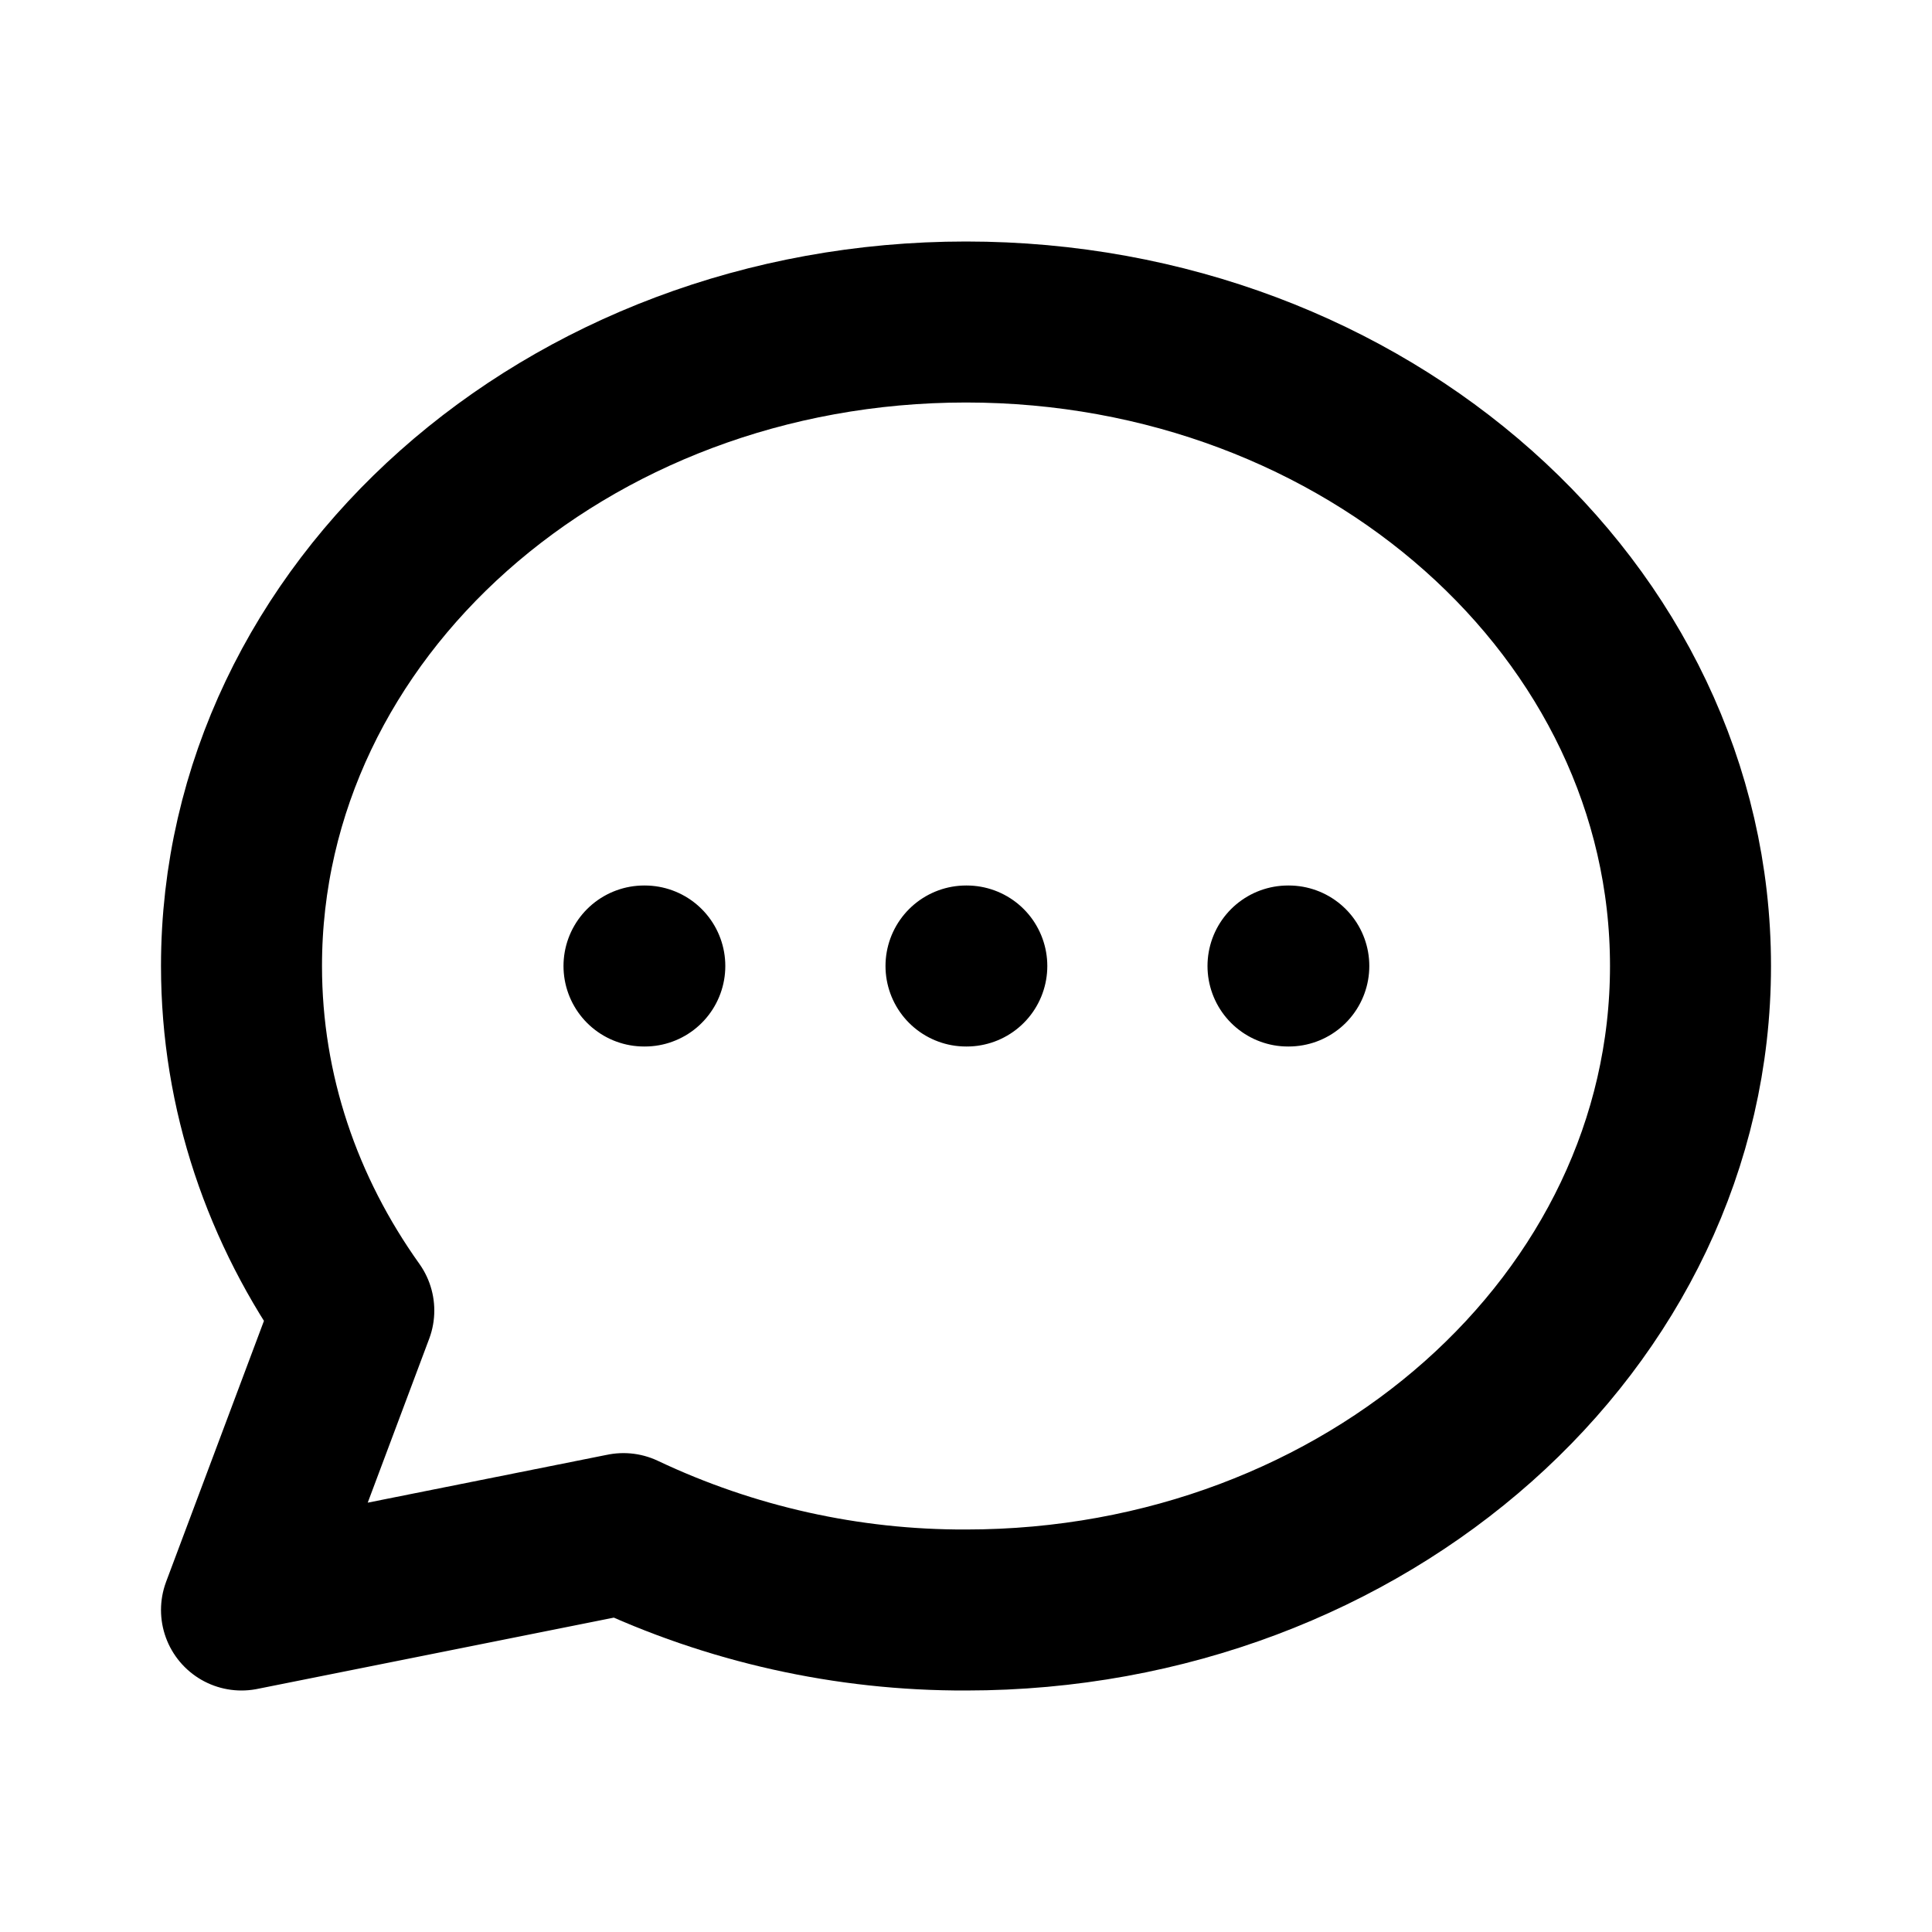
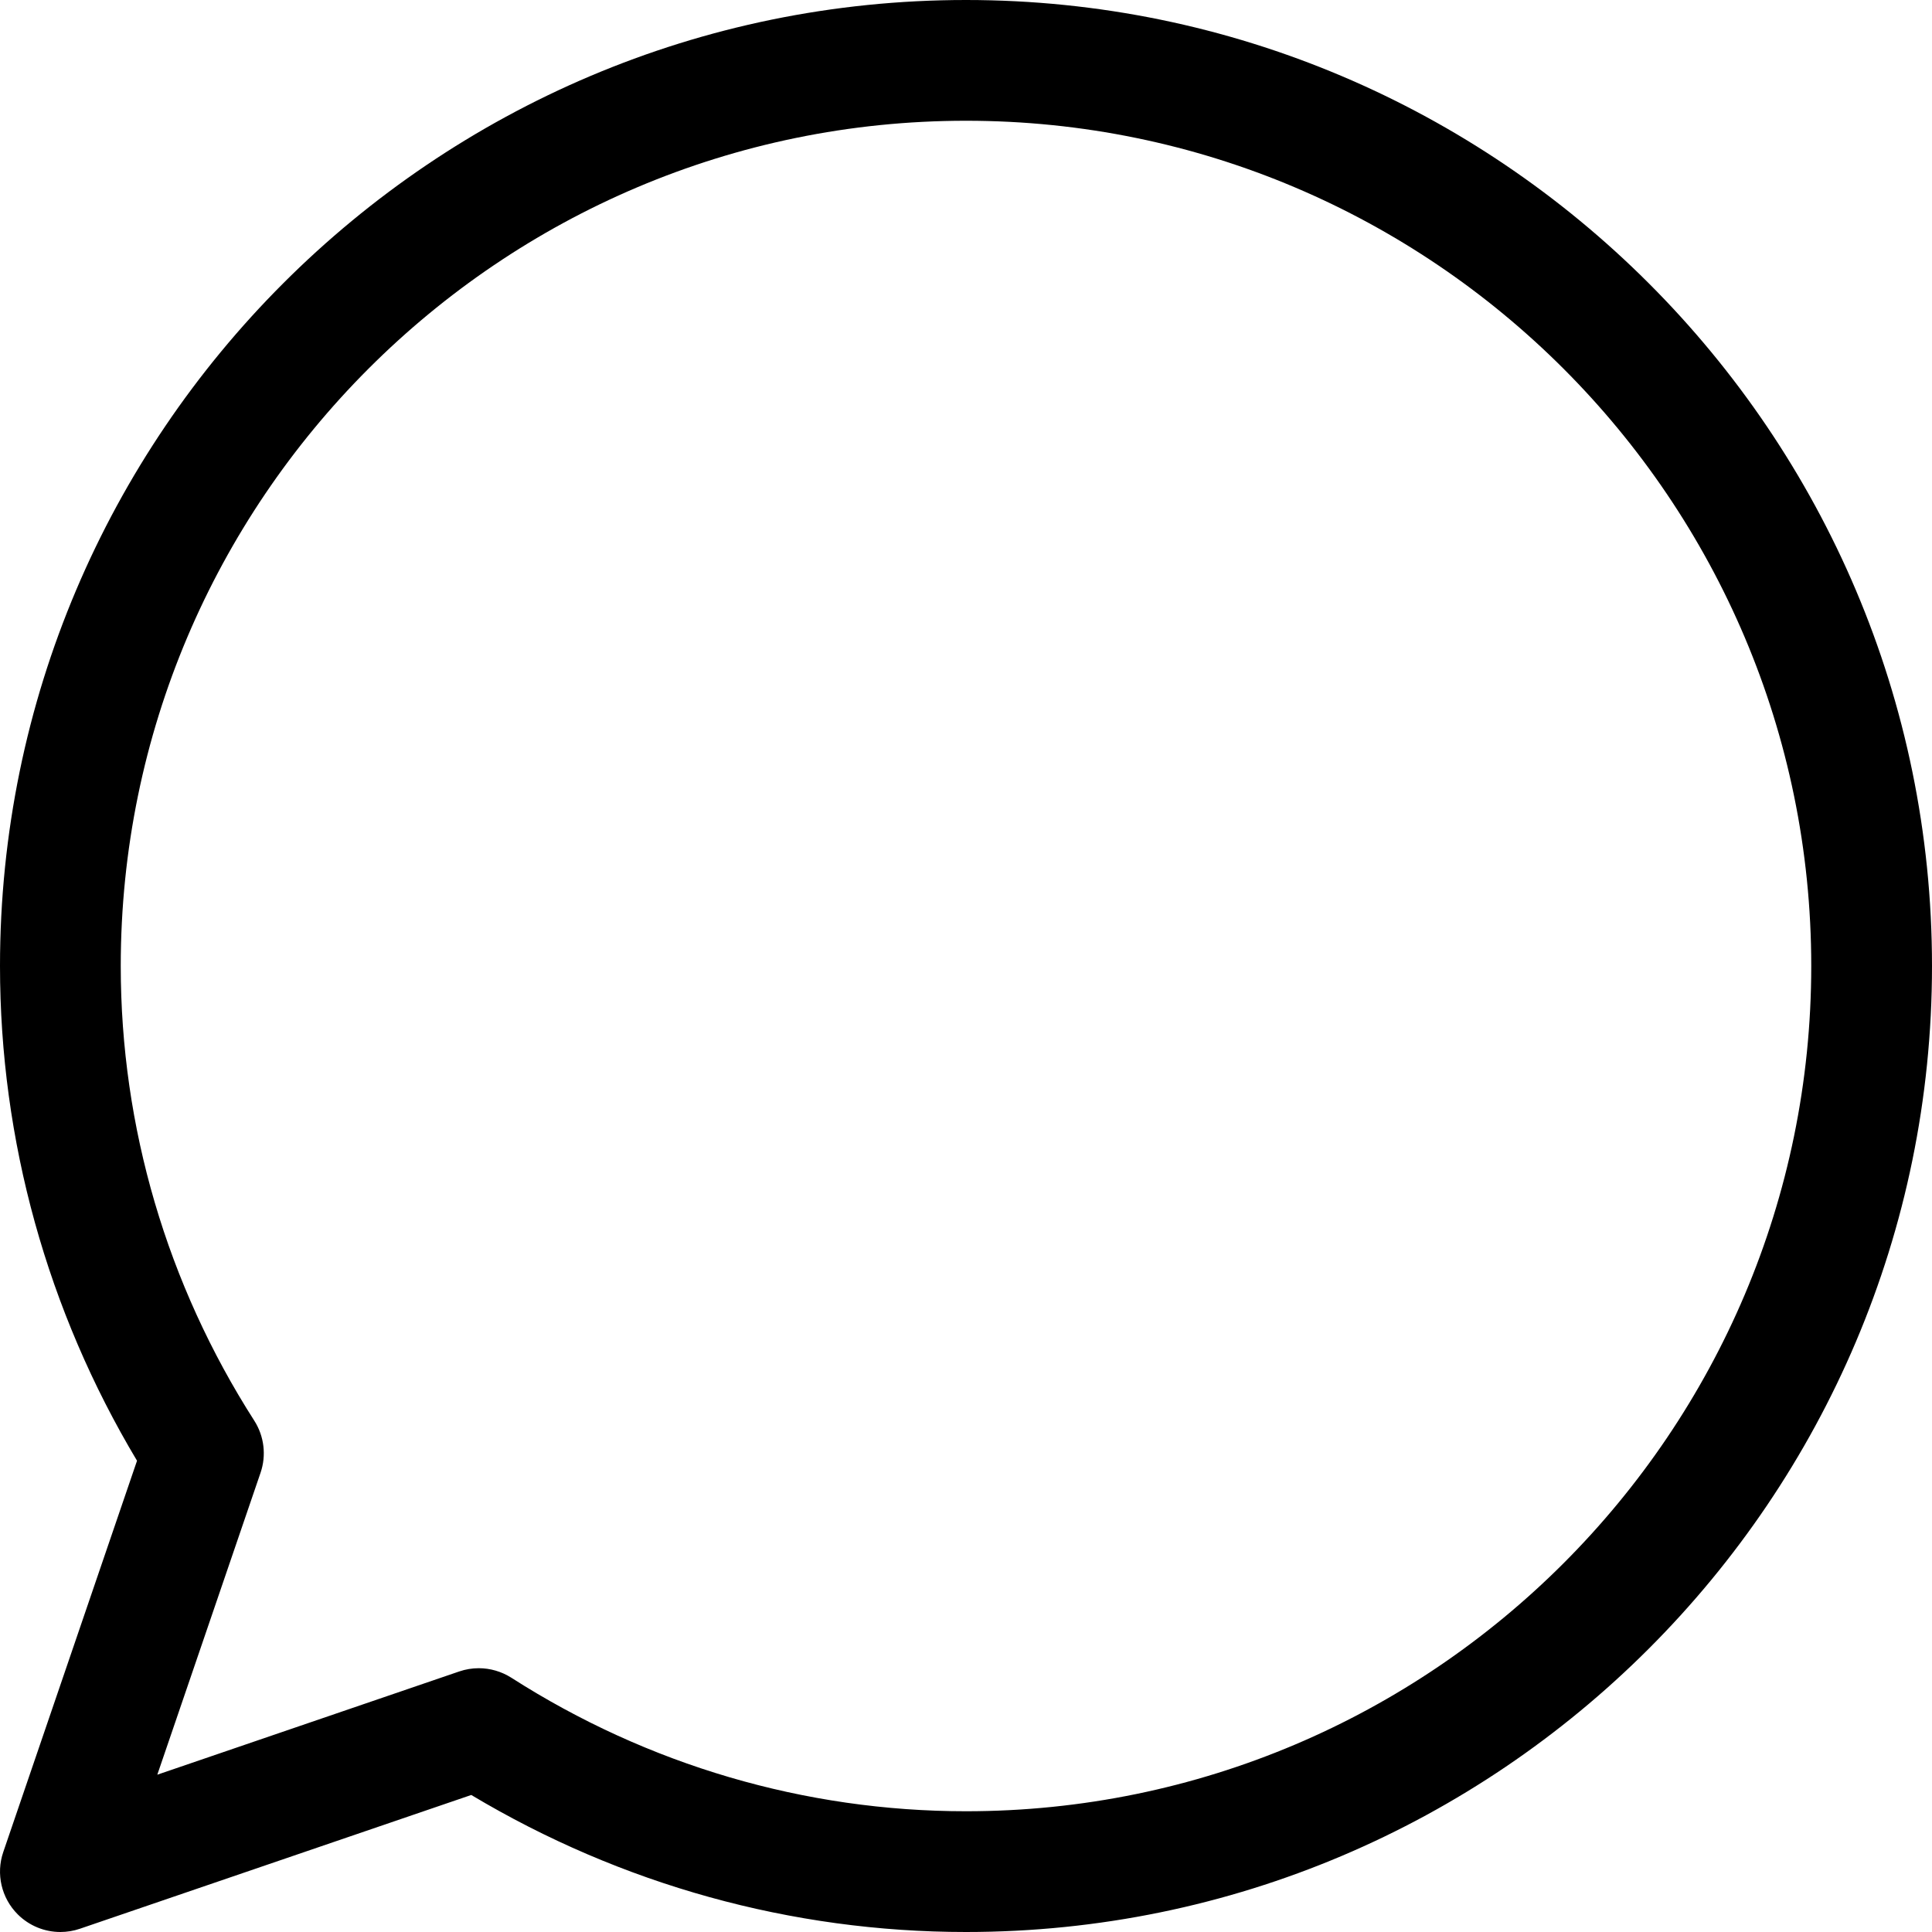
- <svg xmlns="http://www.w3.org/2000/svg" class="h-6 w-6" fill="none" viewBox="0 0 24 24" stroke="currentColor">
-   <path stroke-linecap="round" stroke-linejoin="round" stroke-width="2" d="M8 12h.01M12 12h.01M16 12h.01M21 12c0 4.418-4.03 8-9 8a9.863 9.863 0 01-4.255-.949L3 20l1.395-3.72C3.512 15.042 3 13.574 3 12c0-4.418 4.03-8 9-8s9 3.582 9 8z" />
+ <svg xmlns="http://www.w3.org/2000/svg" id="Capa_1" enable-background="new 0 0 479.058 479.058" height="512" viewBox="0 0 479.058 479.058" width="512">
+   <path d="m14.971 479.058c-3.903 0-7.734-1.535-10.585-4.386-4.035-4.035-5.424-10.029-3.582-15.424l33.172-97.045c-22.251-37.208-33.976-79.458-33.976-122.674 0-132.074 107.455-239.529 239.529-239.529s239.529 107.455 239.529 239.529-107.455 239.529-239.529 239.529c-43.216 0-85.467-11.725-122.674-33.976l-97.045 33.171c-1.579.541-3.217.804-4.839.805zm103.741-65.409c2.822 0 5.629.804 8.07 2.354 33.845 21.666 72.835 33.114 112.747 33.114 115.568 0 209.588-94.019 209.588-209.588s-94.02-209.588-209.588-209.588-209.588 94.019-209.588 209.588c0 39.912 11.447 78.902 33.114 112.747 2.456 3.845 3.026 8.596 1.55 12.909l-25.599 74.867 74.867-25.599c1.579-.541 3.216-.804 4.839-.804z" />
</svg>
